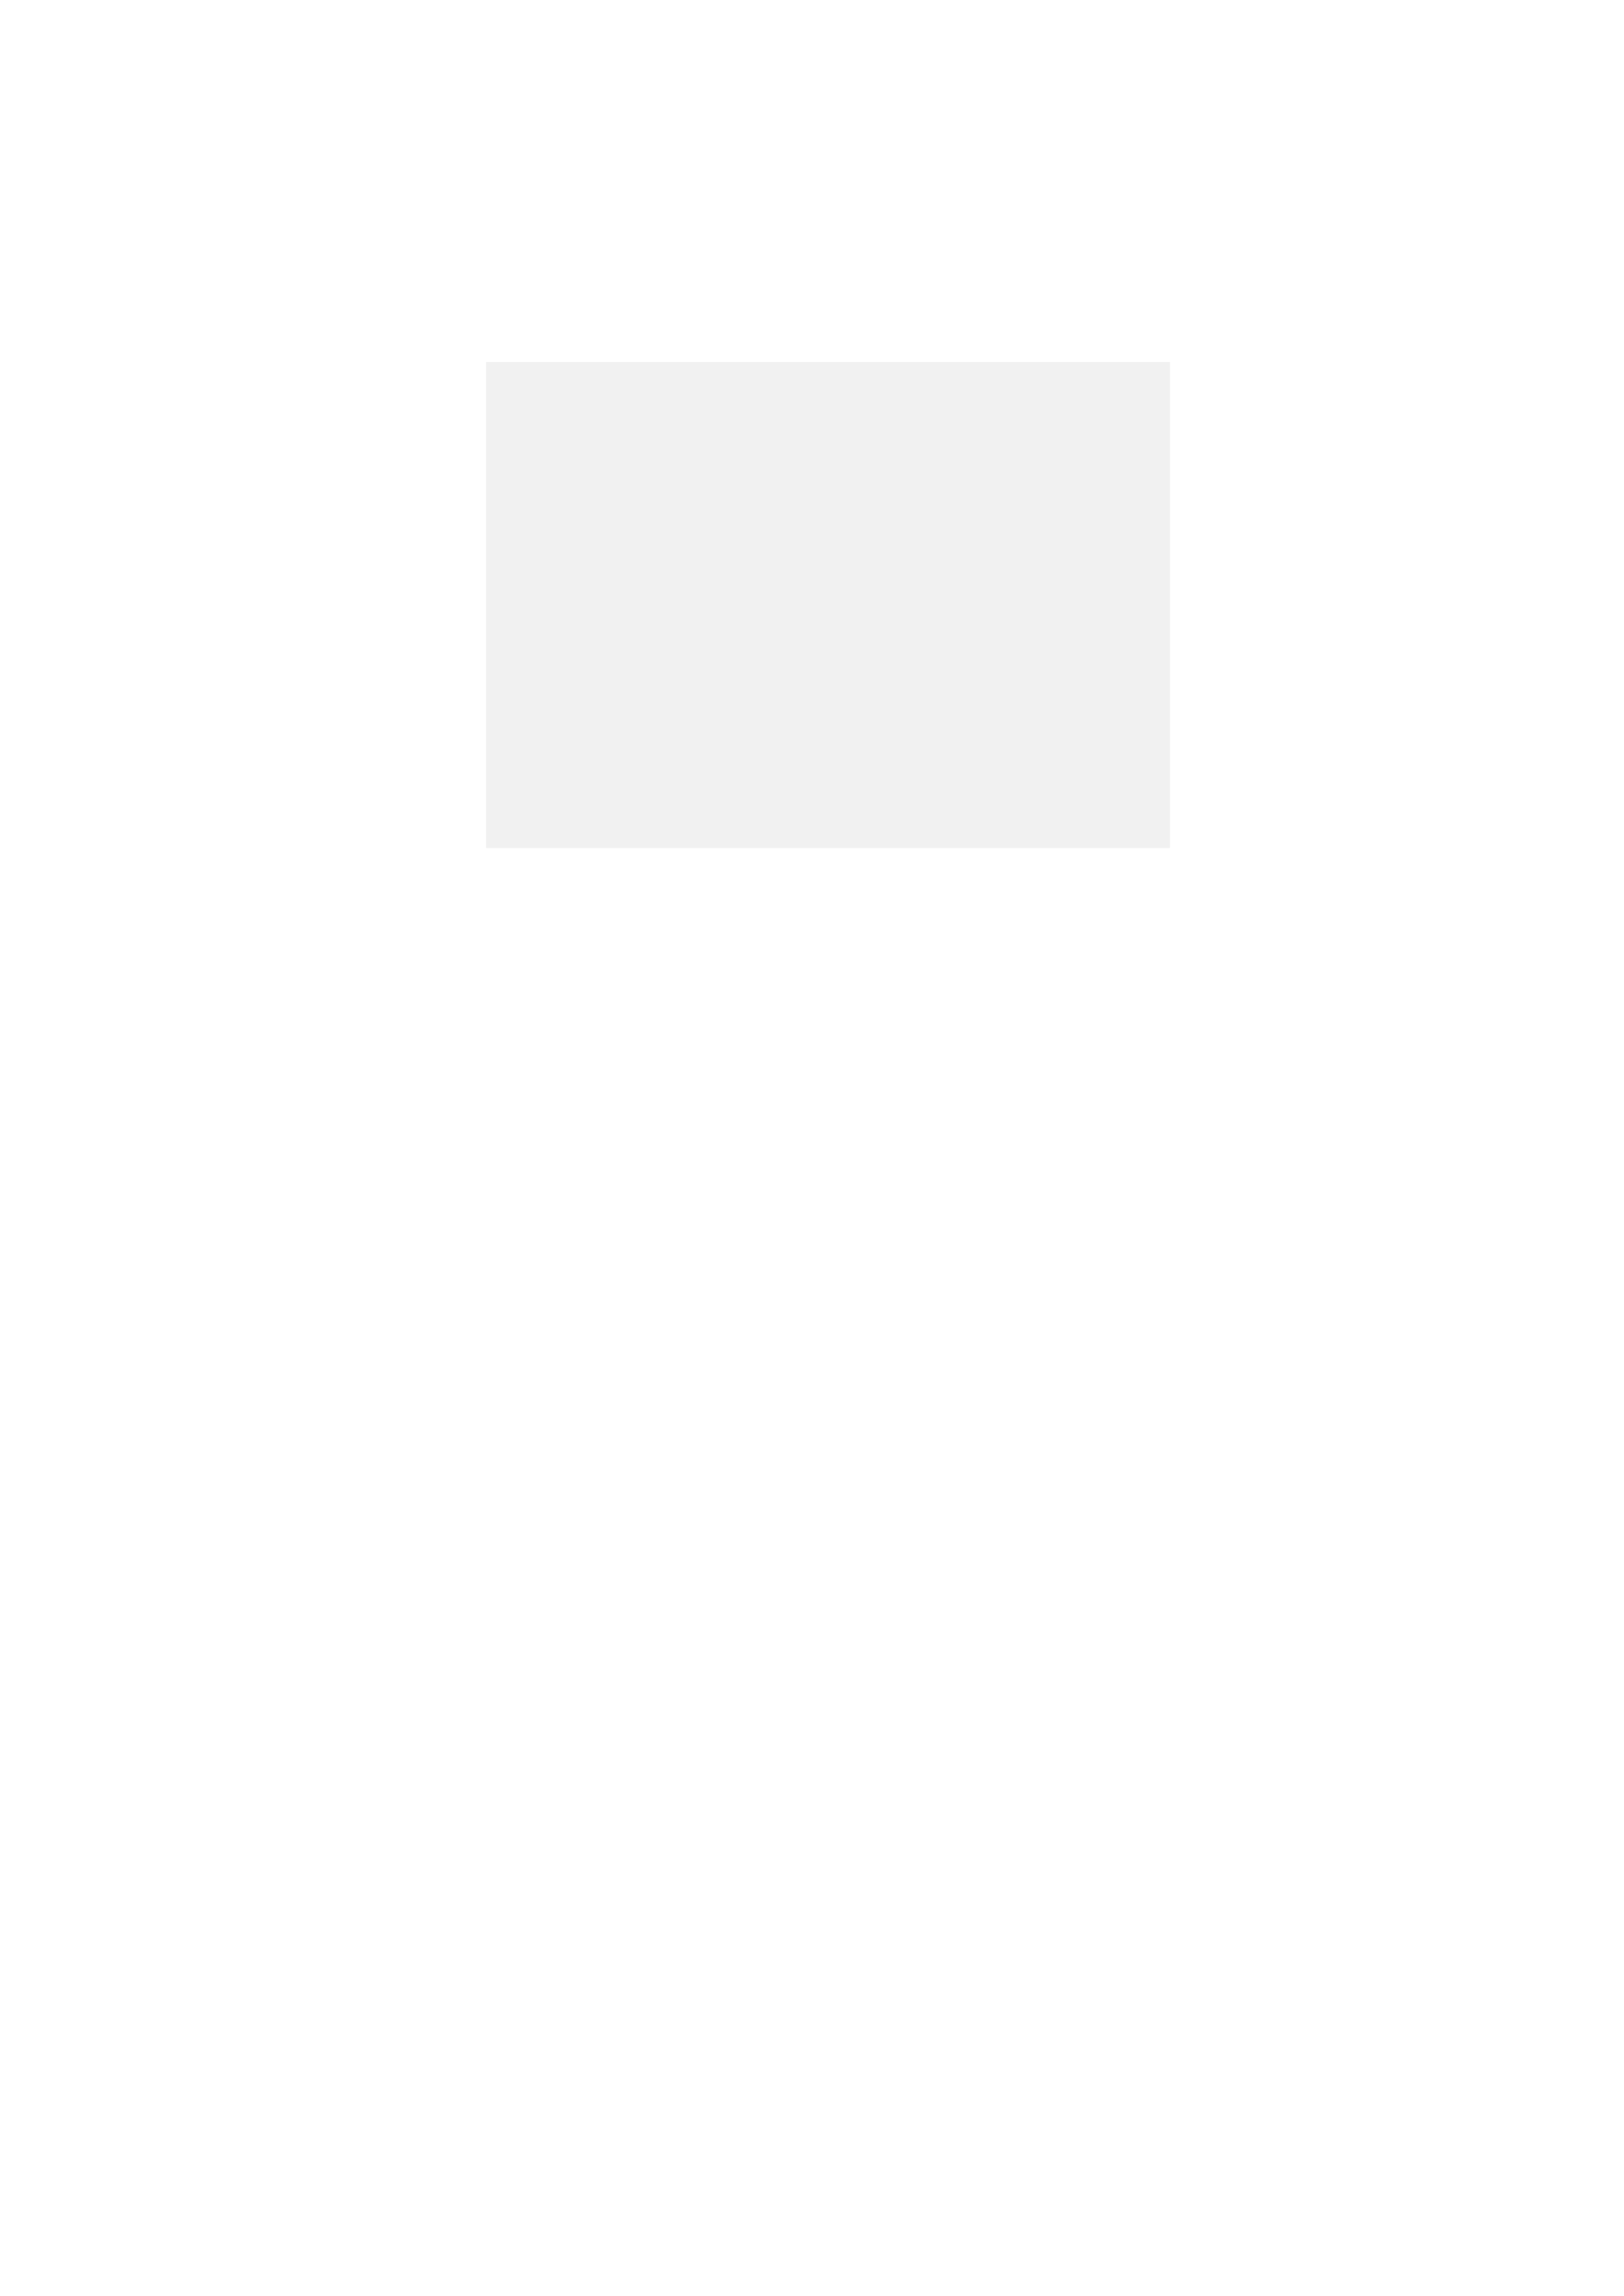
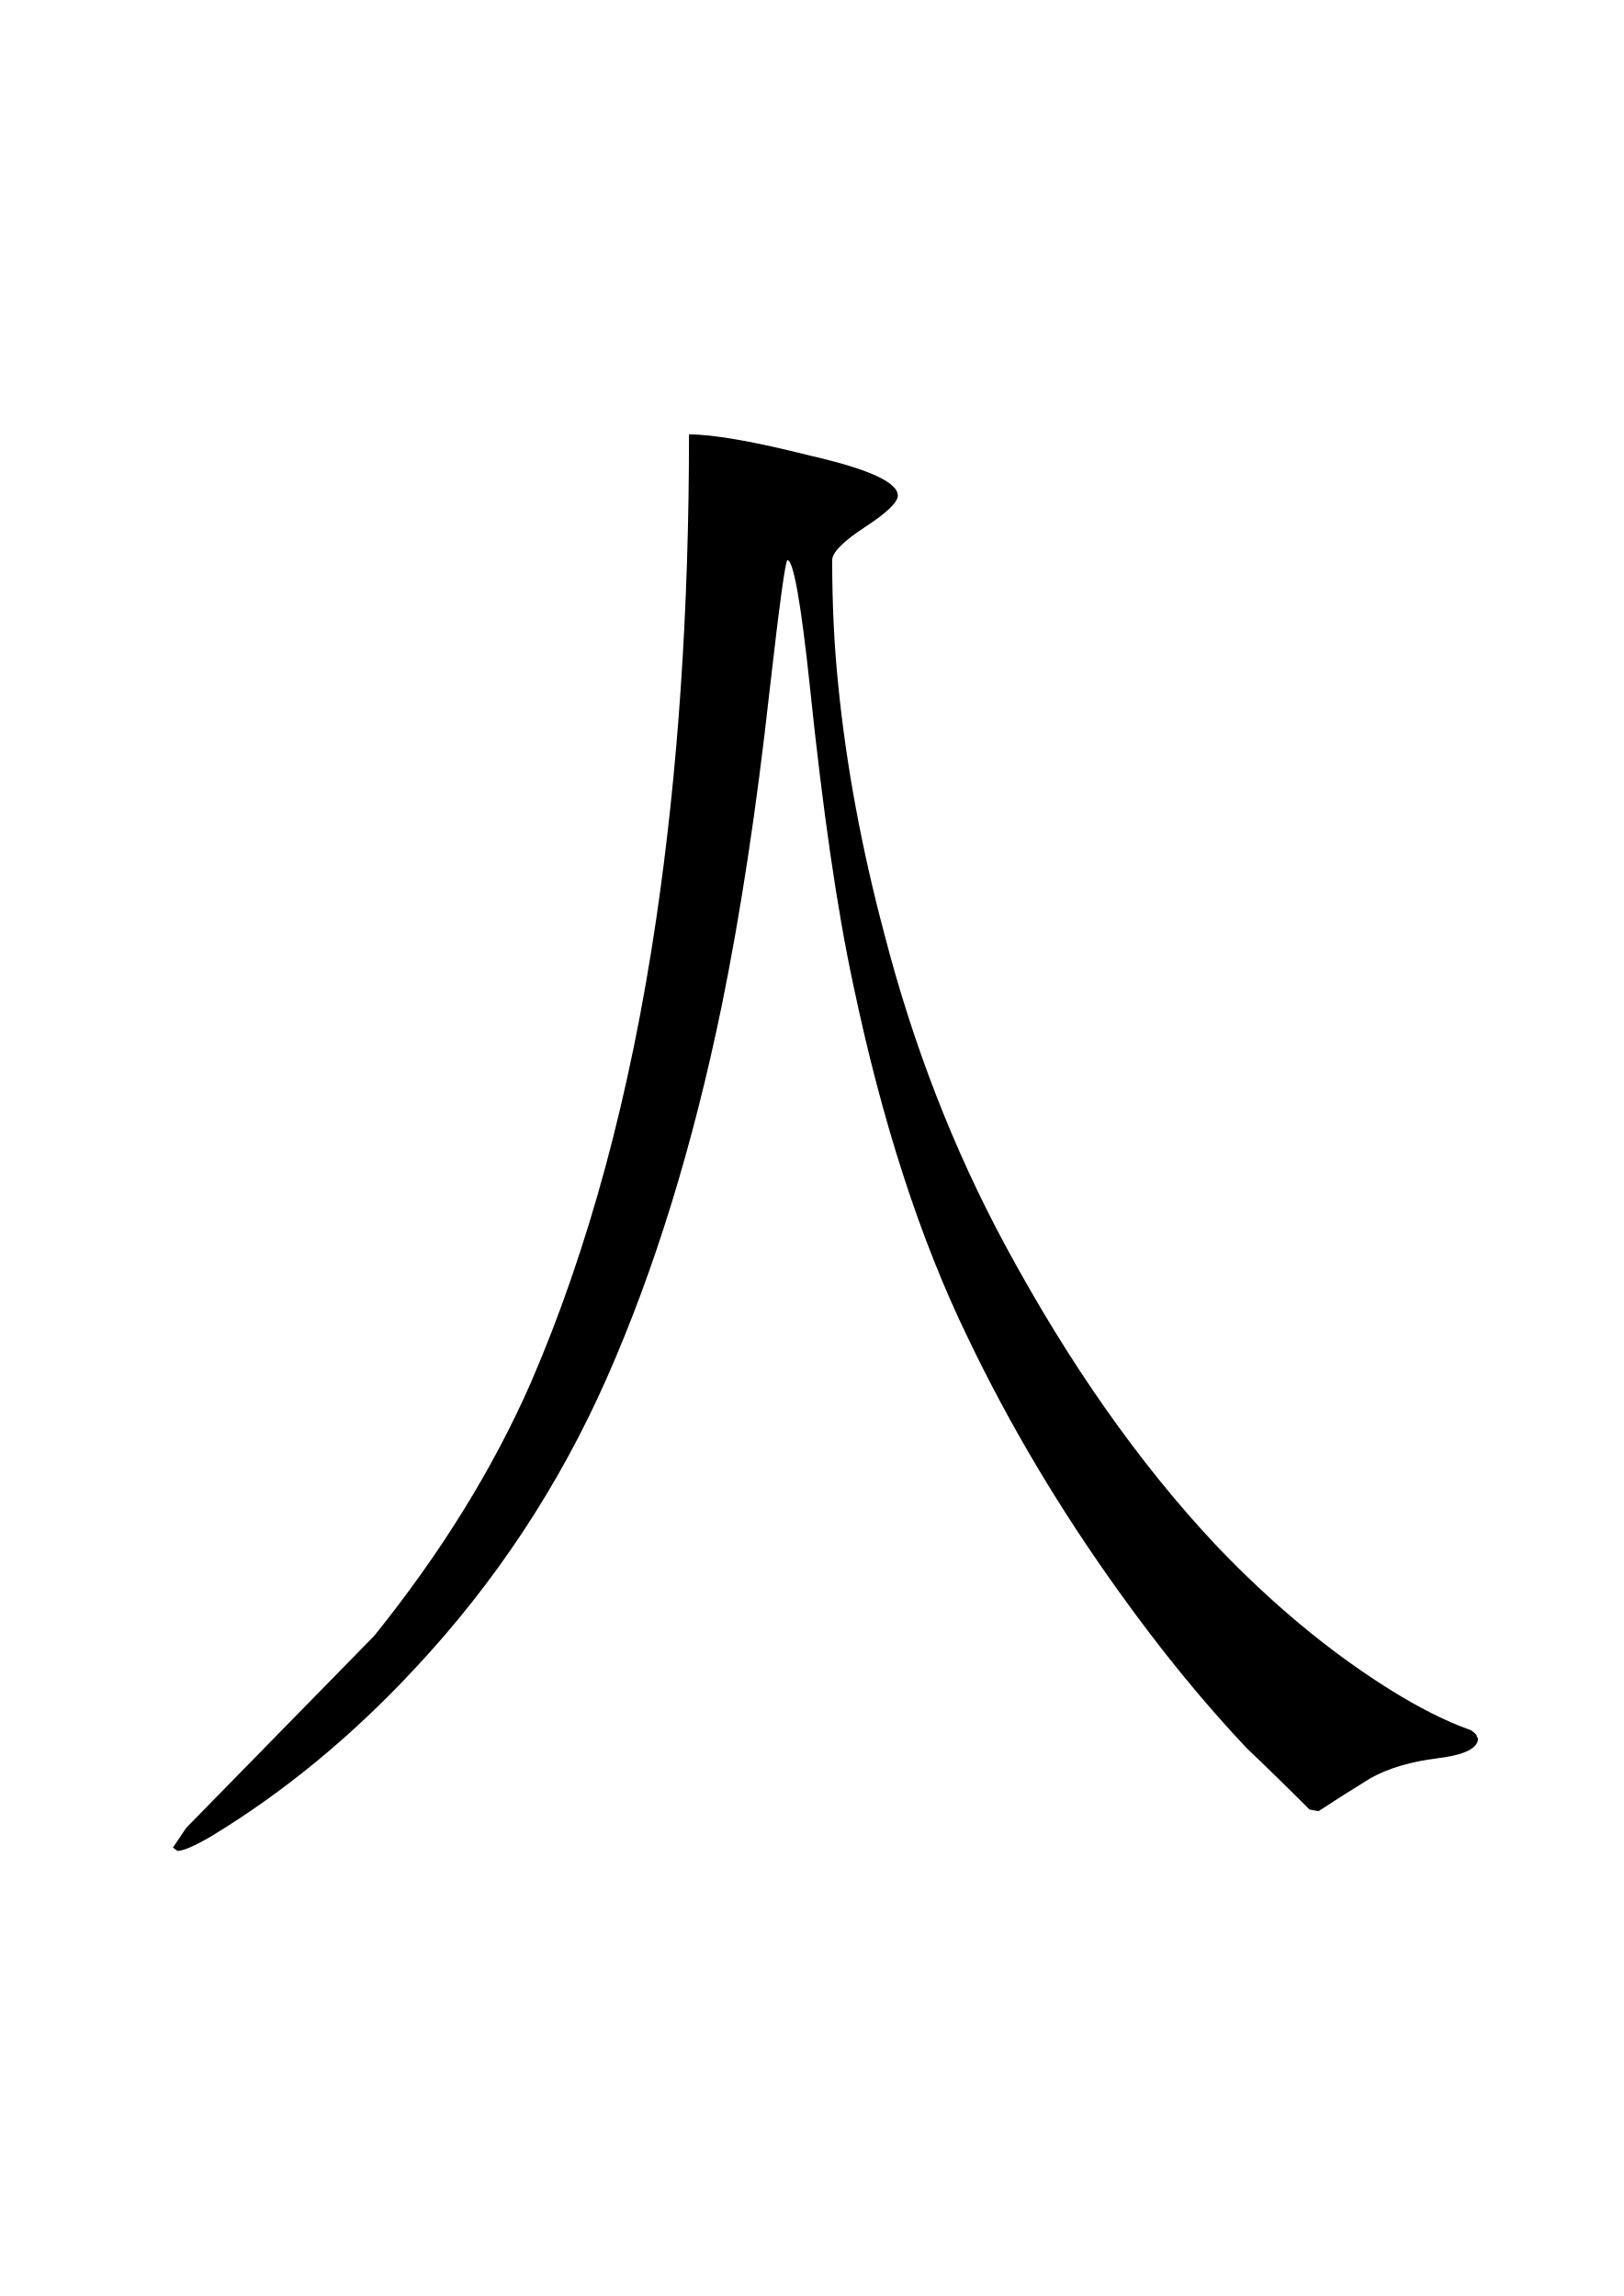
<svg xmlns="http://www.w3.org/2000/svg" width="210mm" height="297mm" viewBox="0 0 210 297" version="1.1" id="svg1">
  <defs id="defs1" />
  <g id="layer1">
-     <path id="rect1" style="fill:#f1f1f1;stroke-width:0.292;fill-opacity:1" d="M 62.869,46.826 H 151.318 V 109.695 H 62.869 Z" />
+     <path d="m 191.161,224.868 q 0,1.926 -5.209,2.569 -5.209,0.642 -8.681,2.569 -3.472,2.14 -6.752,4.281 l -1.157,-0.214 q -4.051,-4.067 -8.102,-7.92 -8.488,-8.99 -16.59,-20.335 -11.382,-15.84 -19.484,-32.75 -9.26,-19.05 -14.854,-45.807 -3.087,-14.341 -5.594,-38.529 -1.736,-16.268 -2.894,-16.268 -0.386,0 -2.315,16.91 -2.508,22.689 -6.173,40.669 -5.594,27.184 -14.854,48.161 -9.26,20.977 -24.885,37.673 -12.153,13.057 -26.235,21.619 -3.279,1.926 -4.437,1.926 l -0.579,-0.428 1.736,-2.569 q 12.153,-12.415 24.306,-24.83 12.925,-16.054 20.255,-32.75 11.189,-25.9 16.204,-59.934 4.244,-28.683 4.244,-62.717 4.823,0 15.818,2.783 11.189,2.569 11.189,5.137 0,1.284 -4.244,4.067 -4.244,2.783 -4.244,4.281 0,8.562 0.772,16.054 1.543,15.626 5.98,32.322 5.594,21.619 15.626,40.241 12.346,22.903 27.2,38.743 10.803,11.345 22.377,18.622 5.787,3.639 10.61,5.351 0.386,0.214 0.772,0.642 0,0.214 0.193,0.428 z" id="text2" style="font-size:245.549px;font-family:AppleMyungjo;-inkscape-font-specification:AppleMyungjo;stroke-width:0.243" aria-label="人" />
  </g>
</svg>
